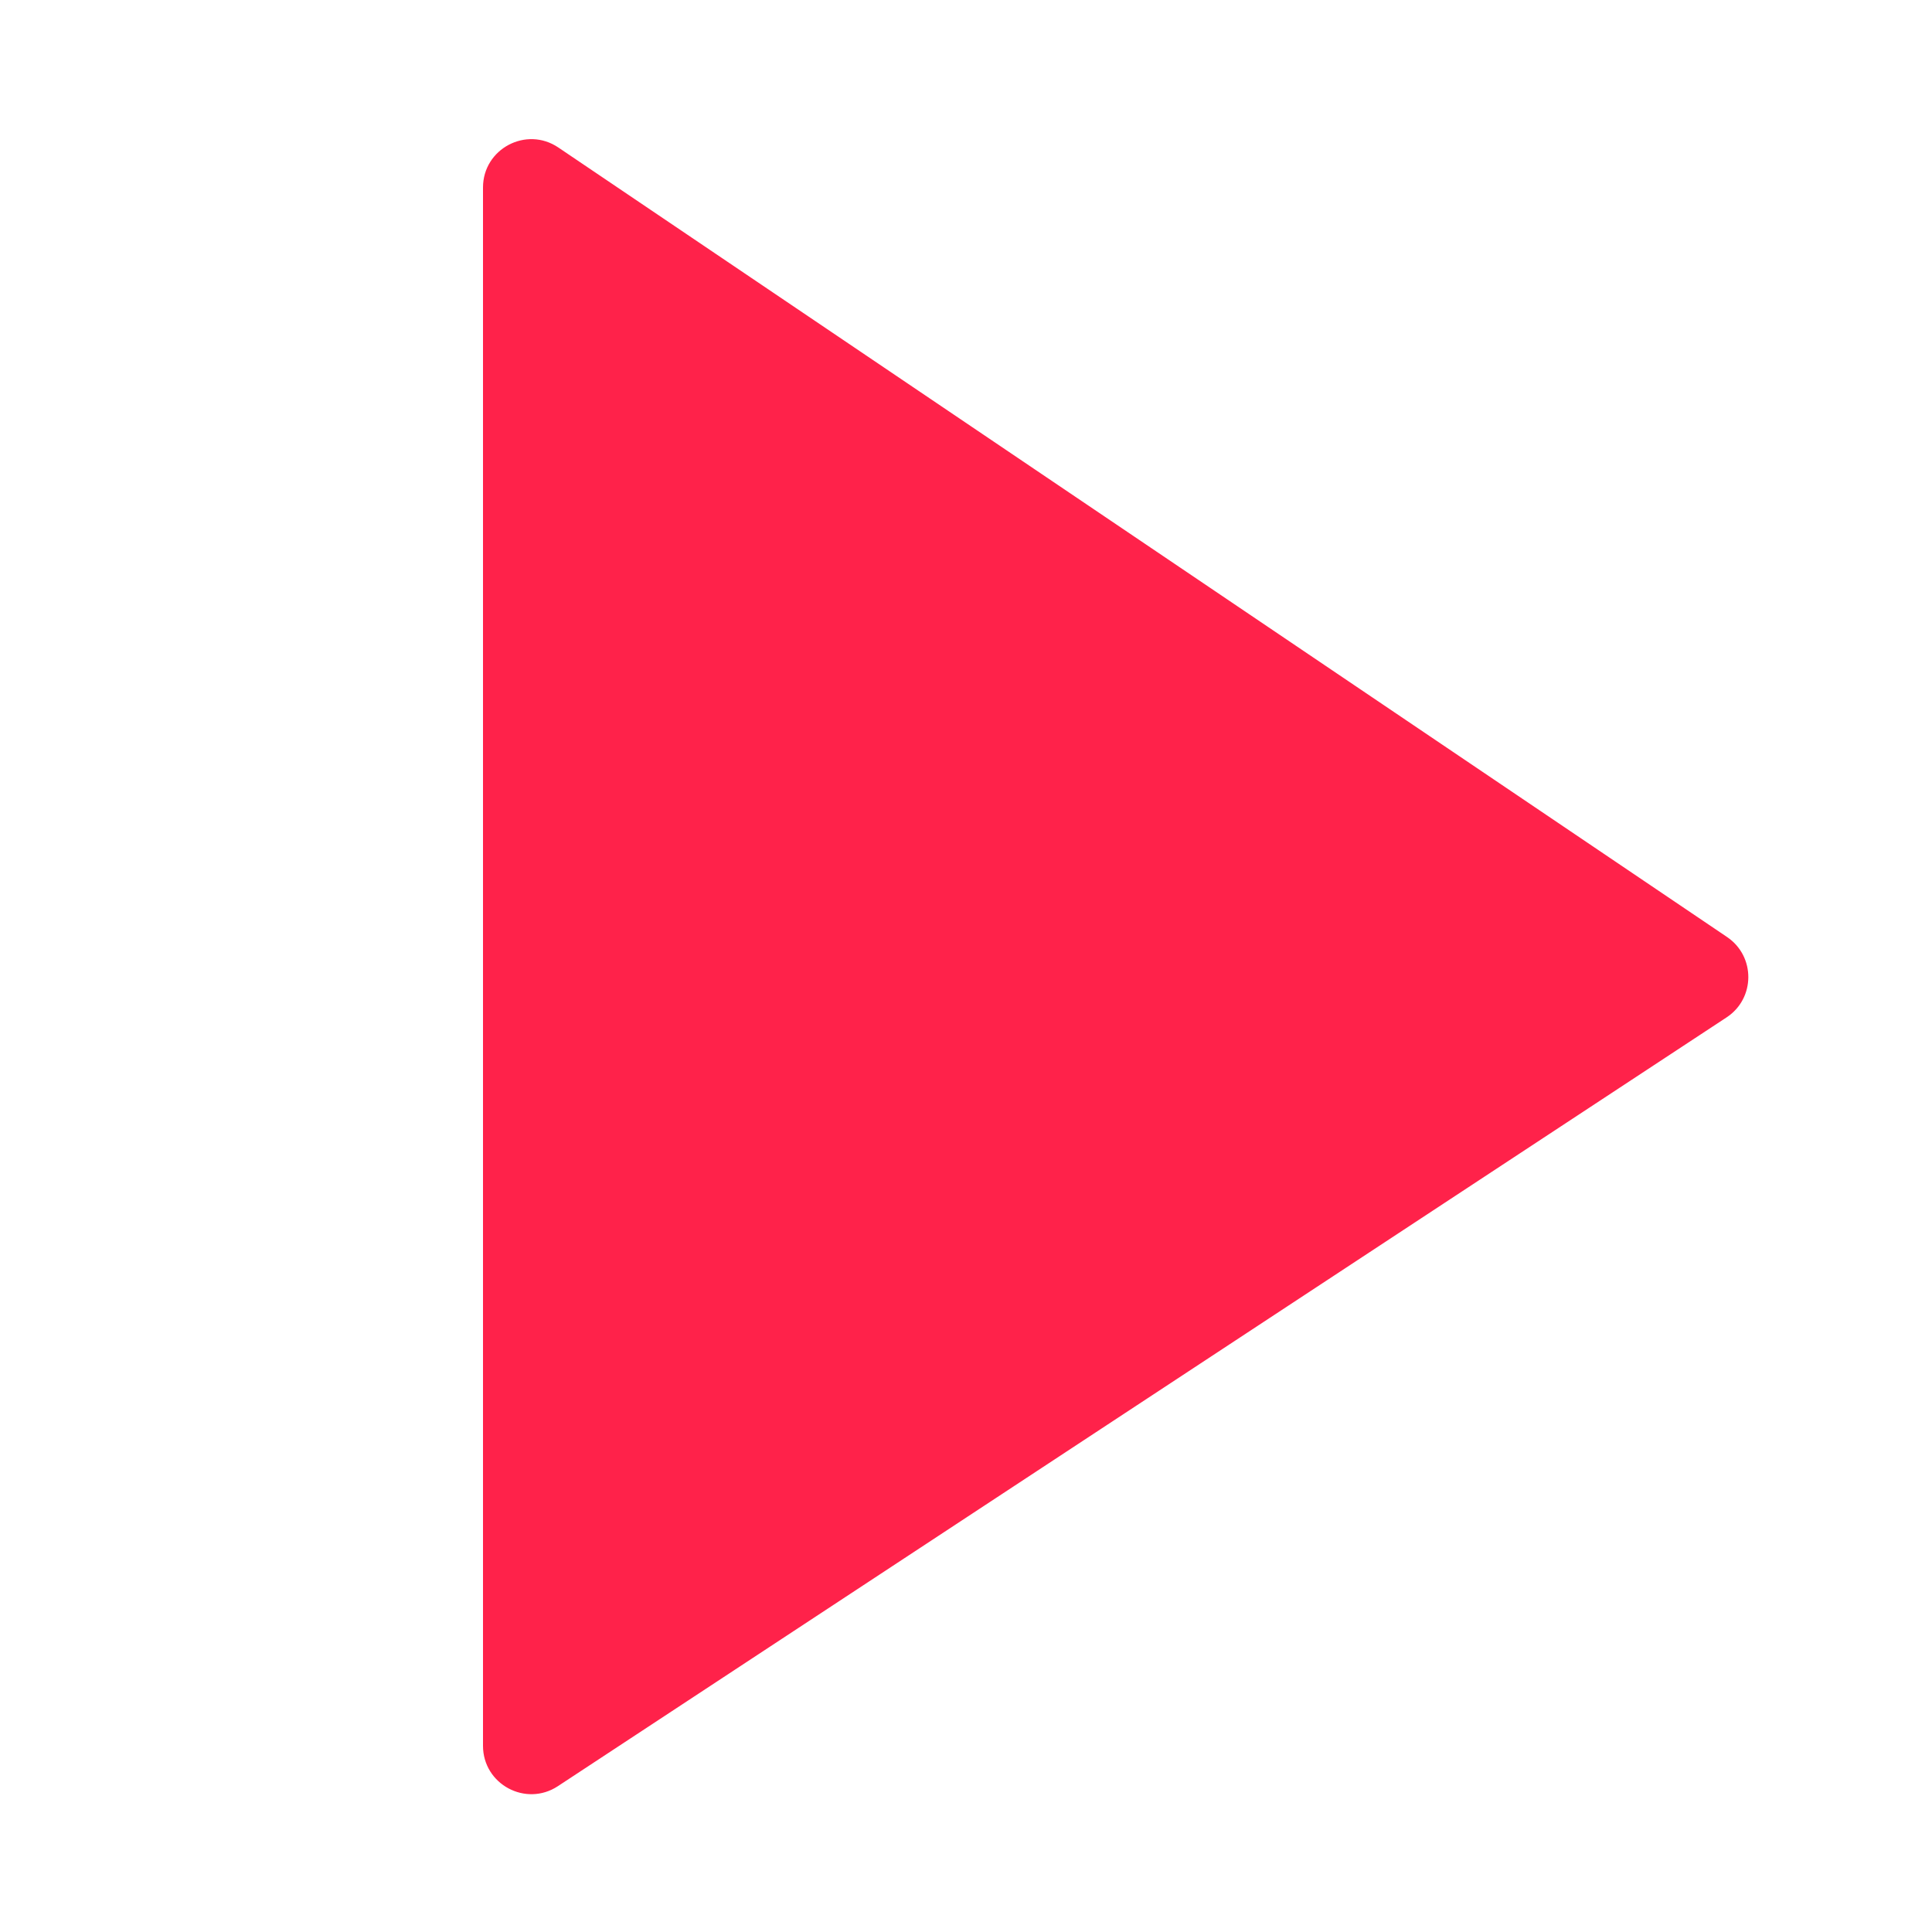
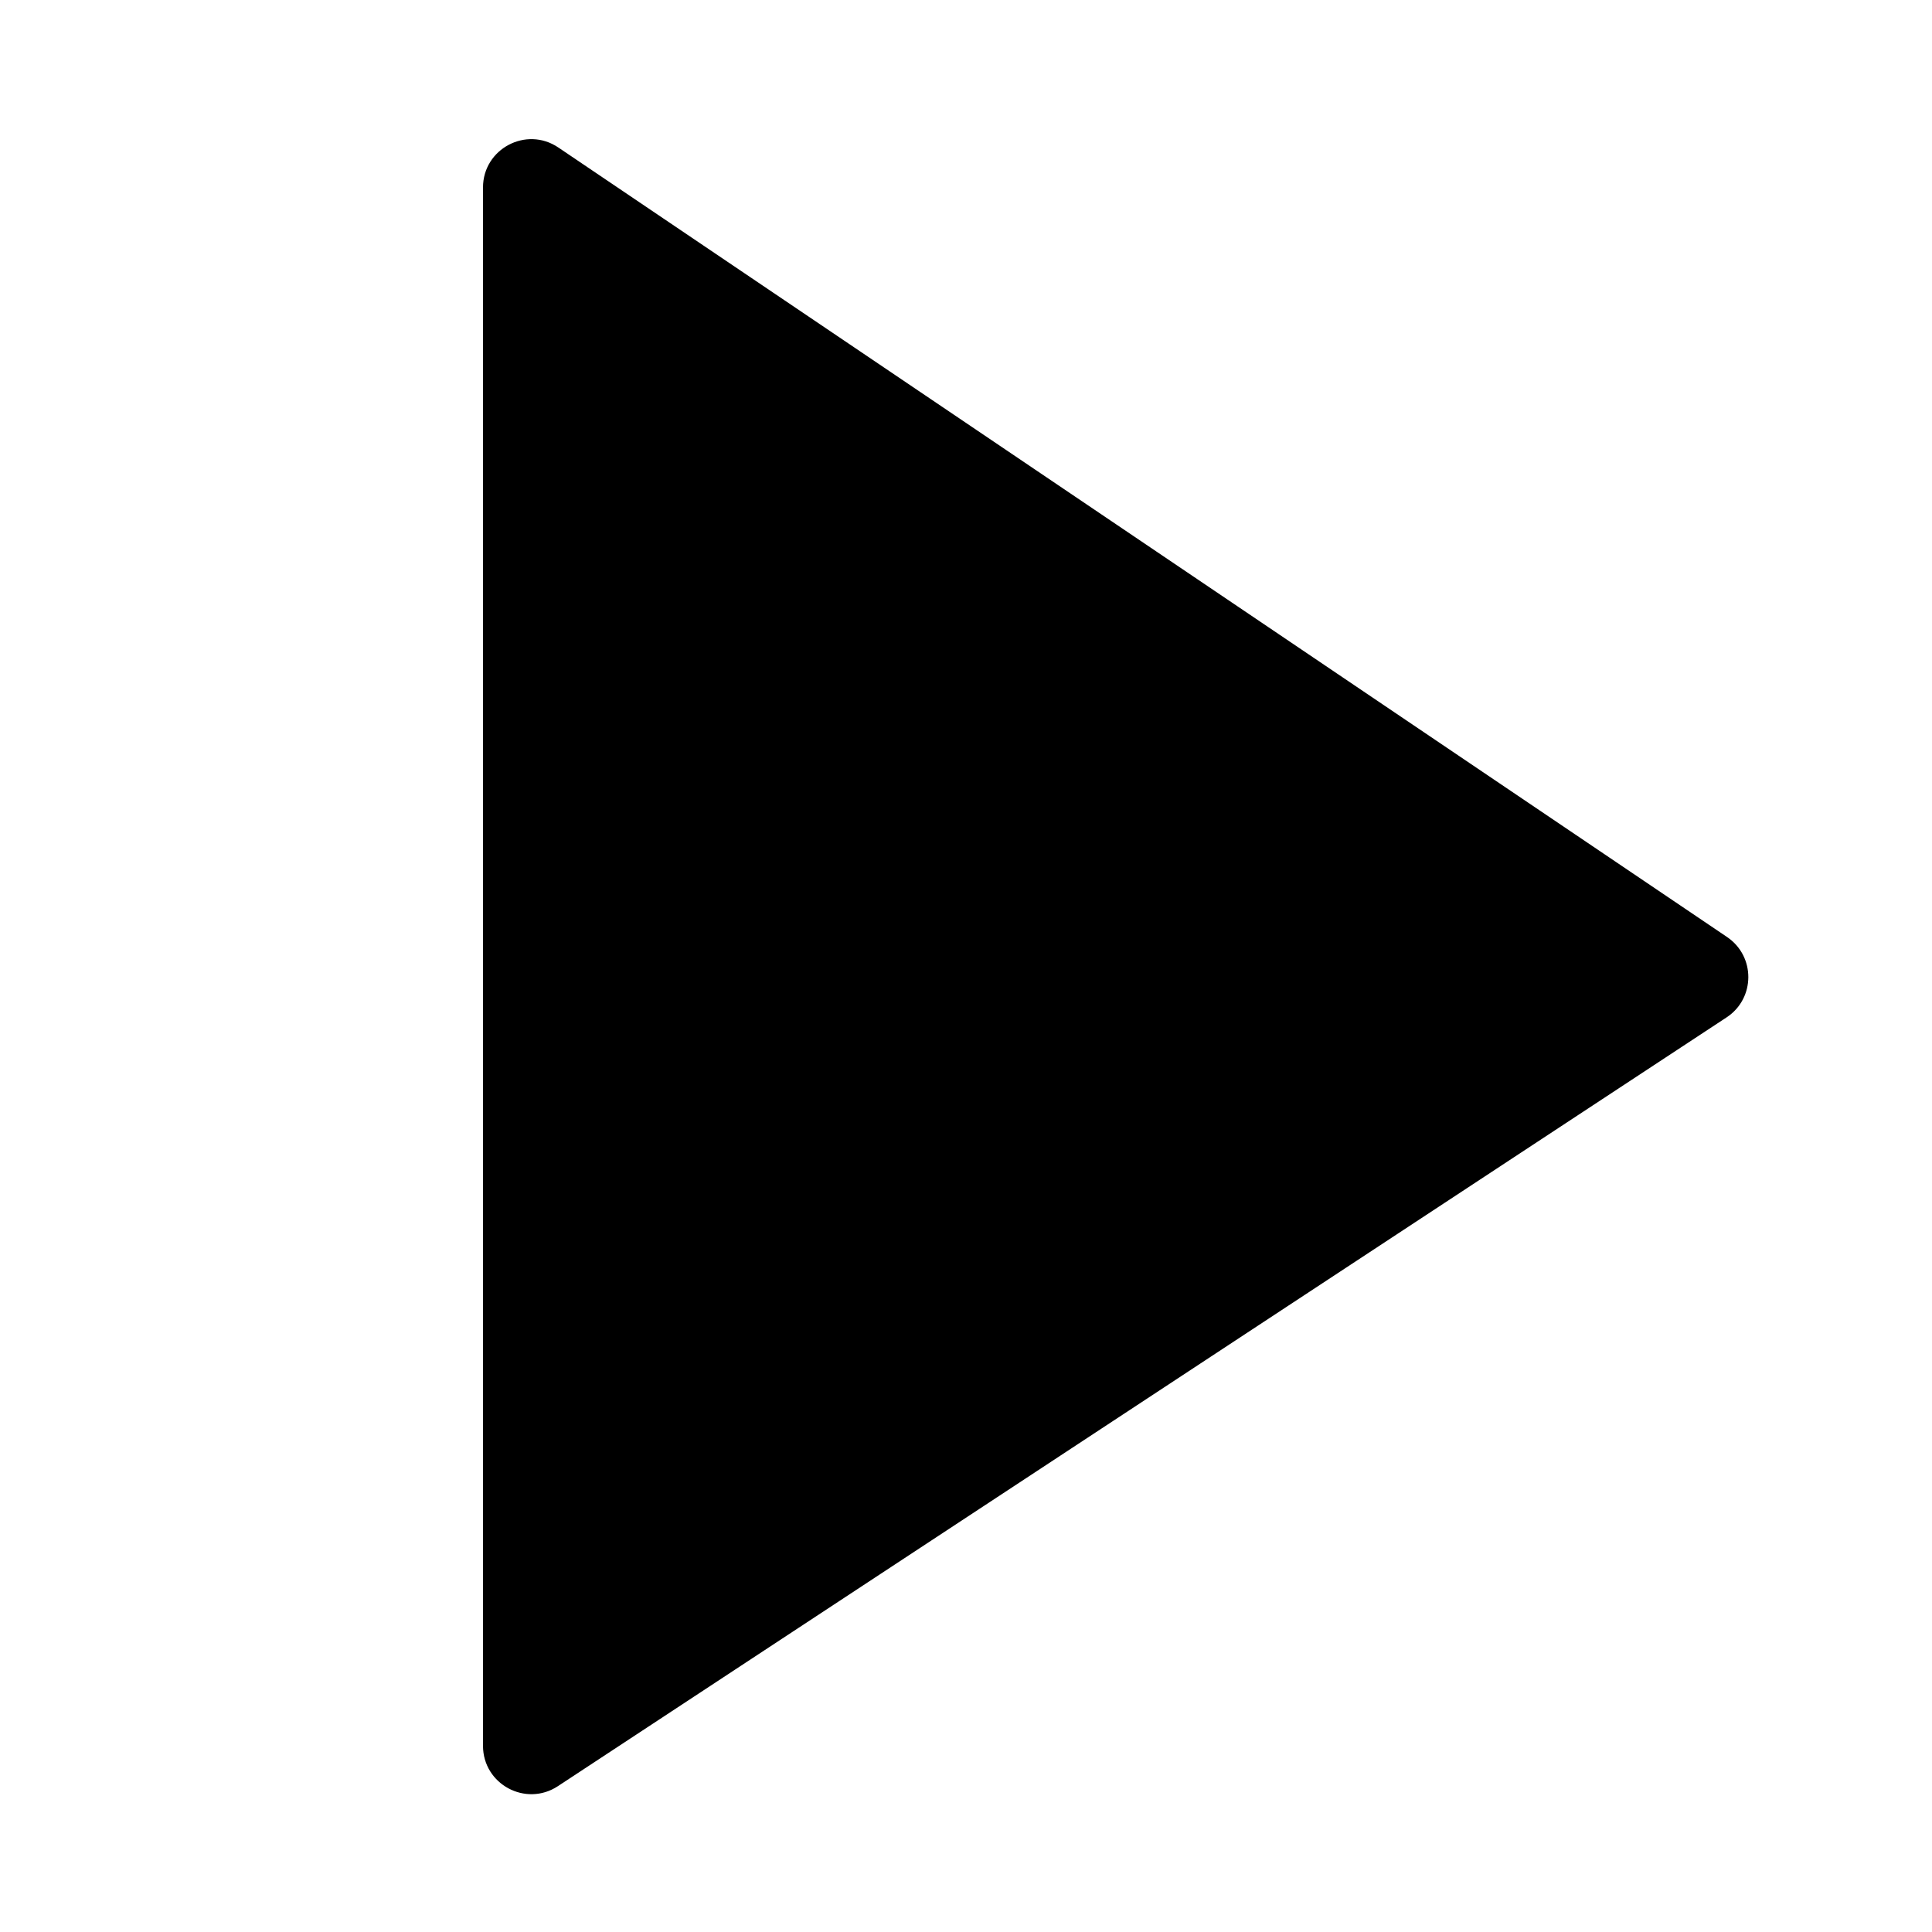
<svg xmlns="http://www.w3.org/2000/svg" width="40" height="40" viewBox="0 0 40 40" fill="none">
-   <path d="M10 36.145V3.882C10 3.081 10.896 2.605 11.56 3.054L35.757 19.4C36.348 19.8 36.343 20.672 35.747 21.064L11.55 36.981C10.885 37.418 10 36.941 10 36.145Z" fill="#FF224A" />
+   <path d="M10 36.145V3.882C10 3.081 10.896 2.605 11.56 3.054L35.757 19.4C36.348 19.8 36.343 20.672 35.747 21.064L11.55 36.981C10.885 37.418 10 36.941 10 36.145Z" fill="currentColor" />
</svg>
